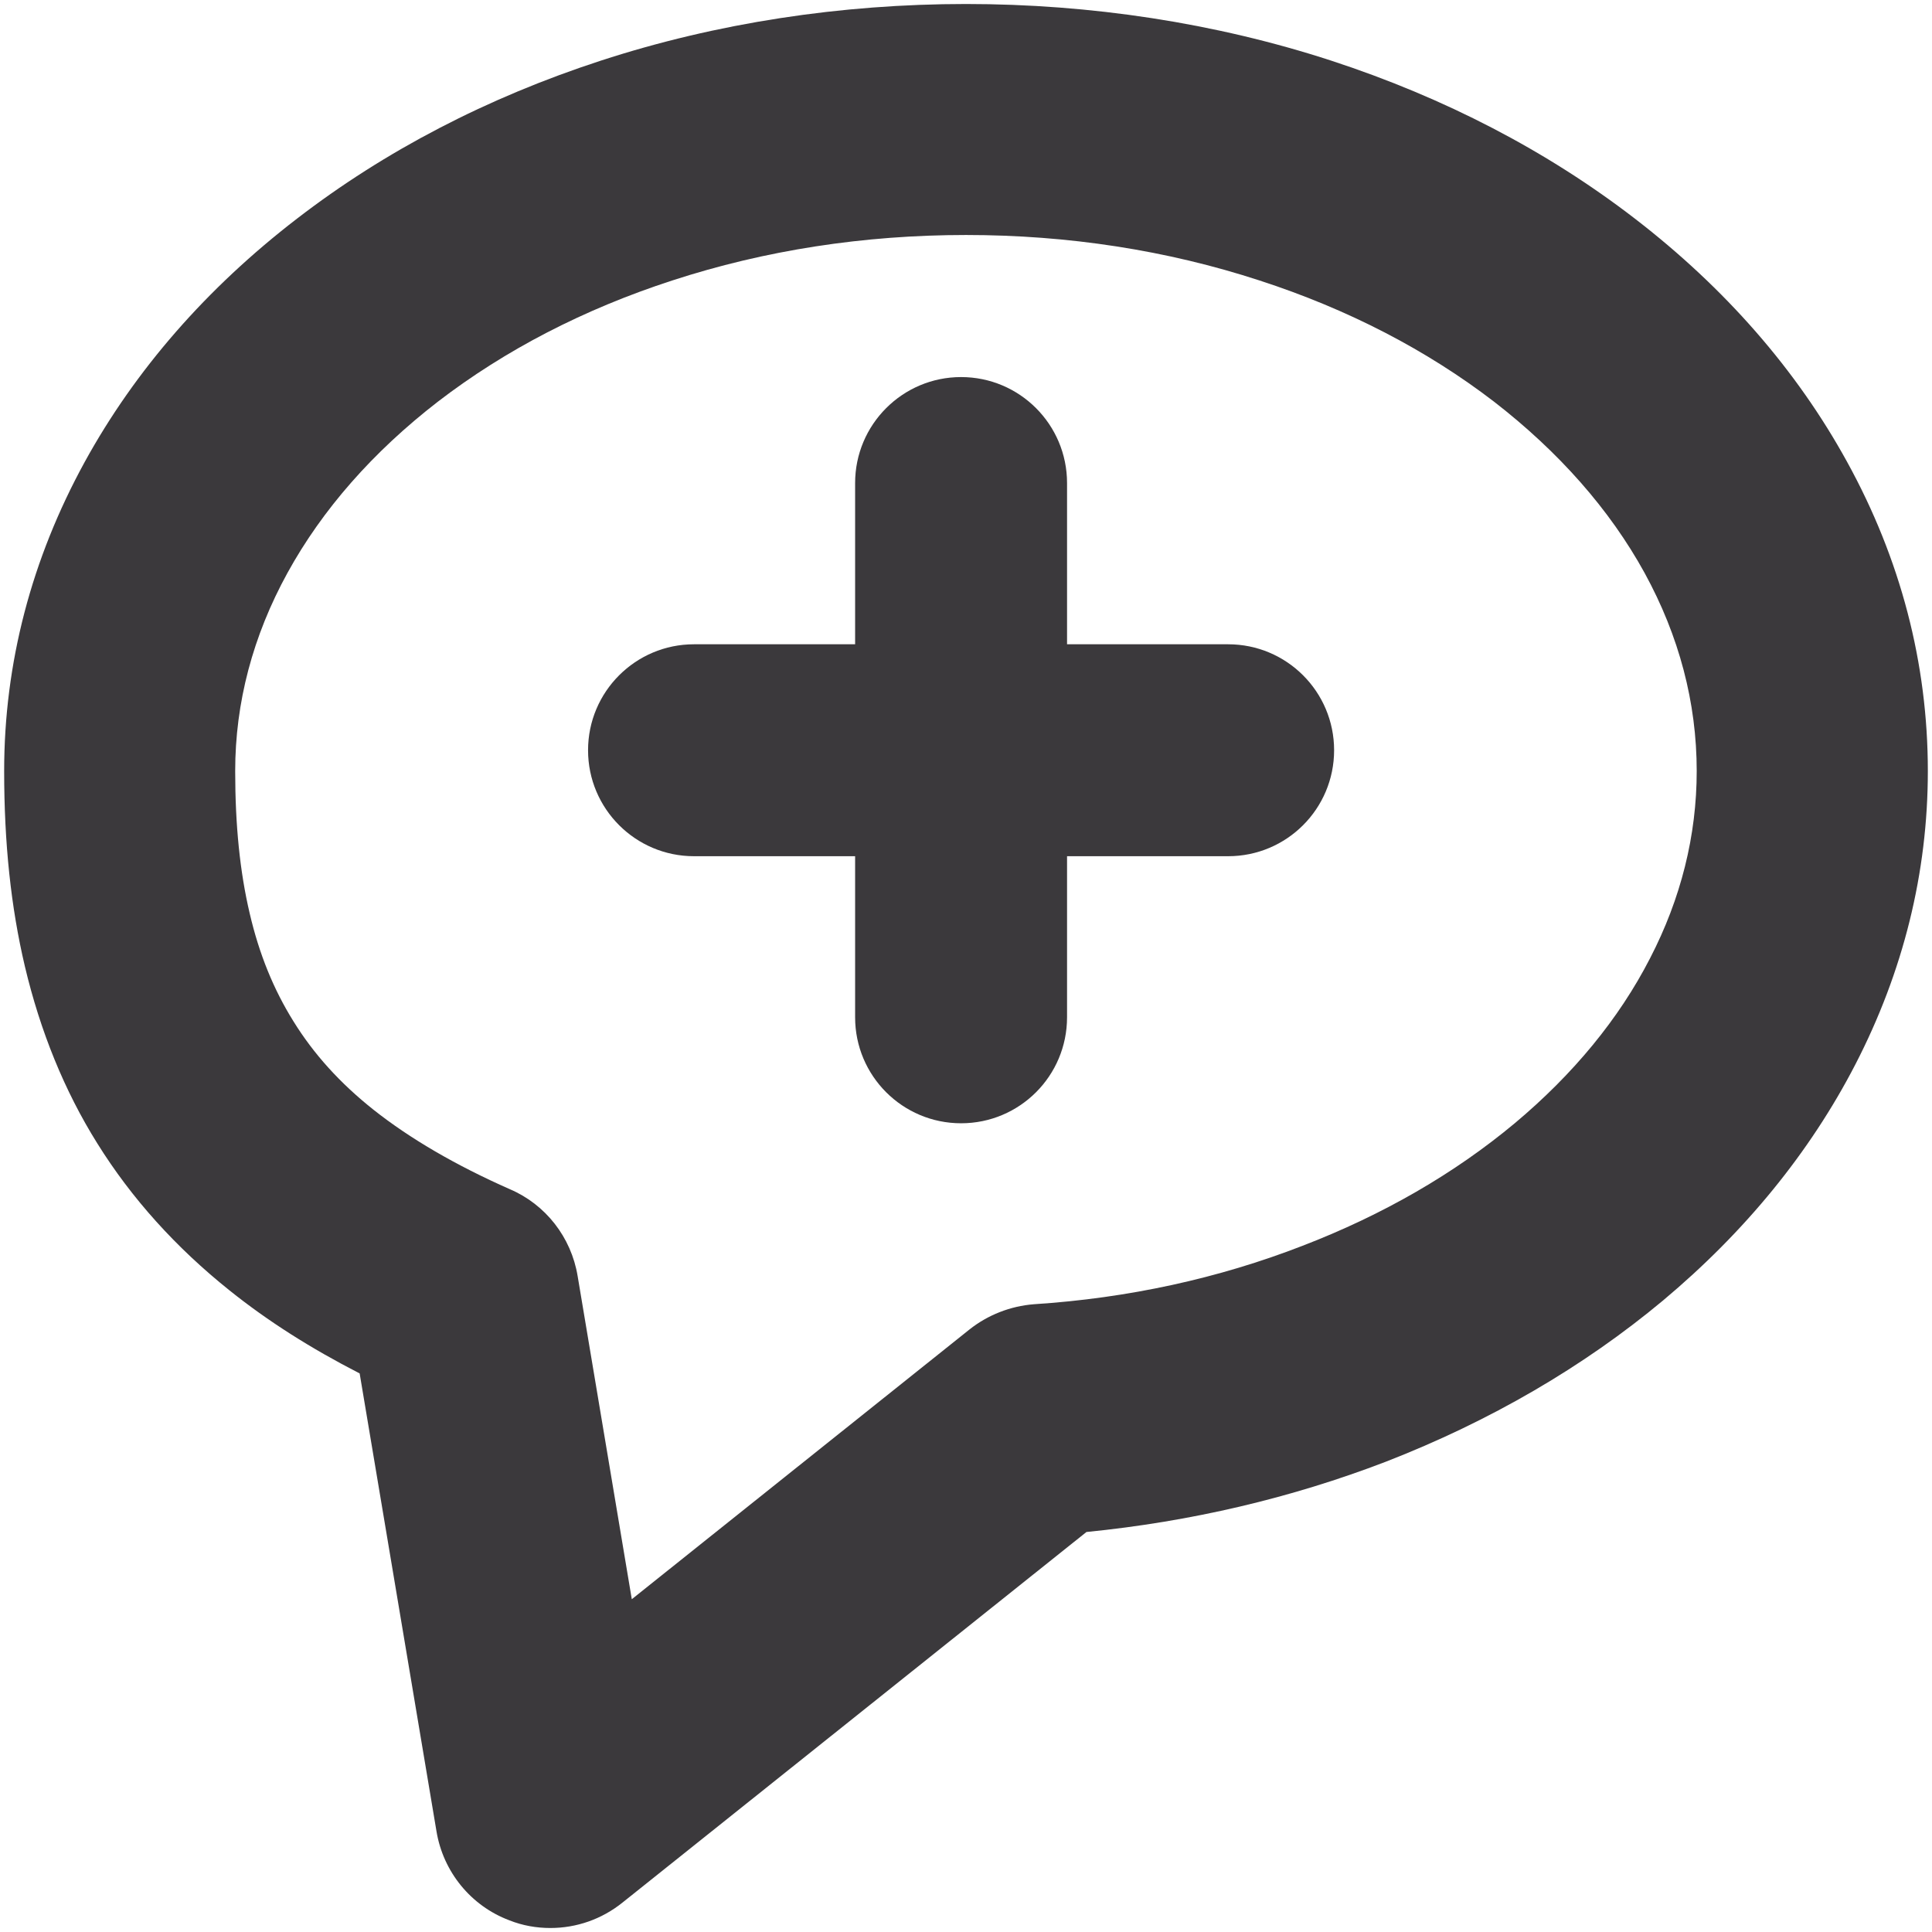
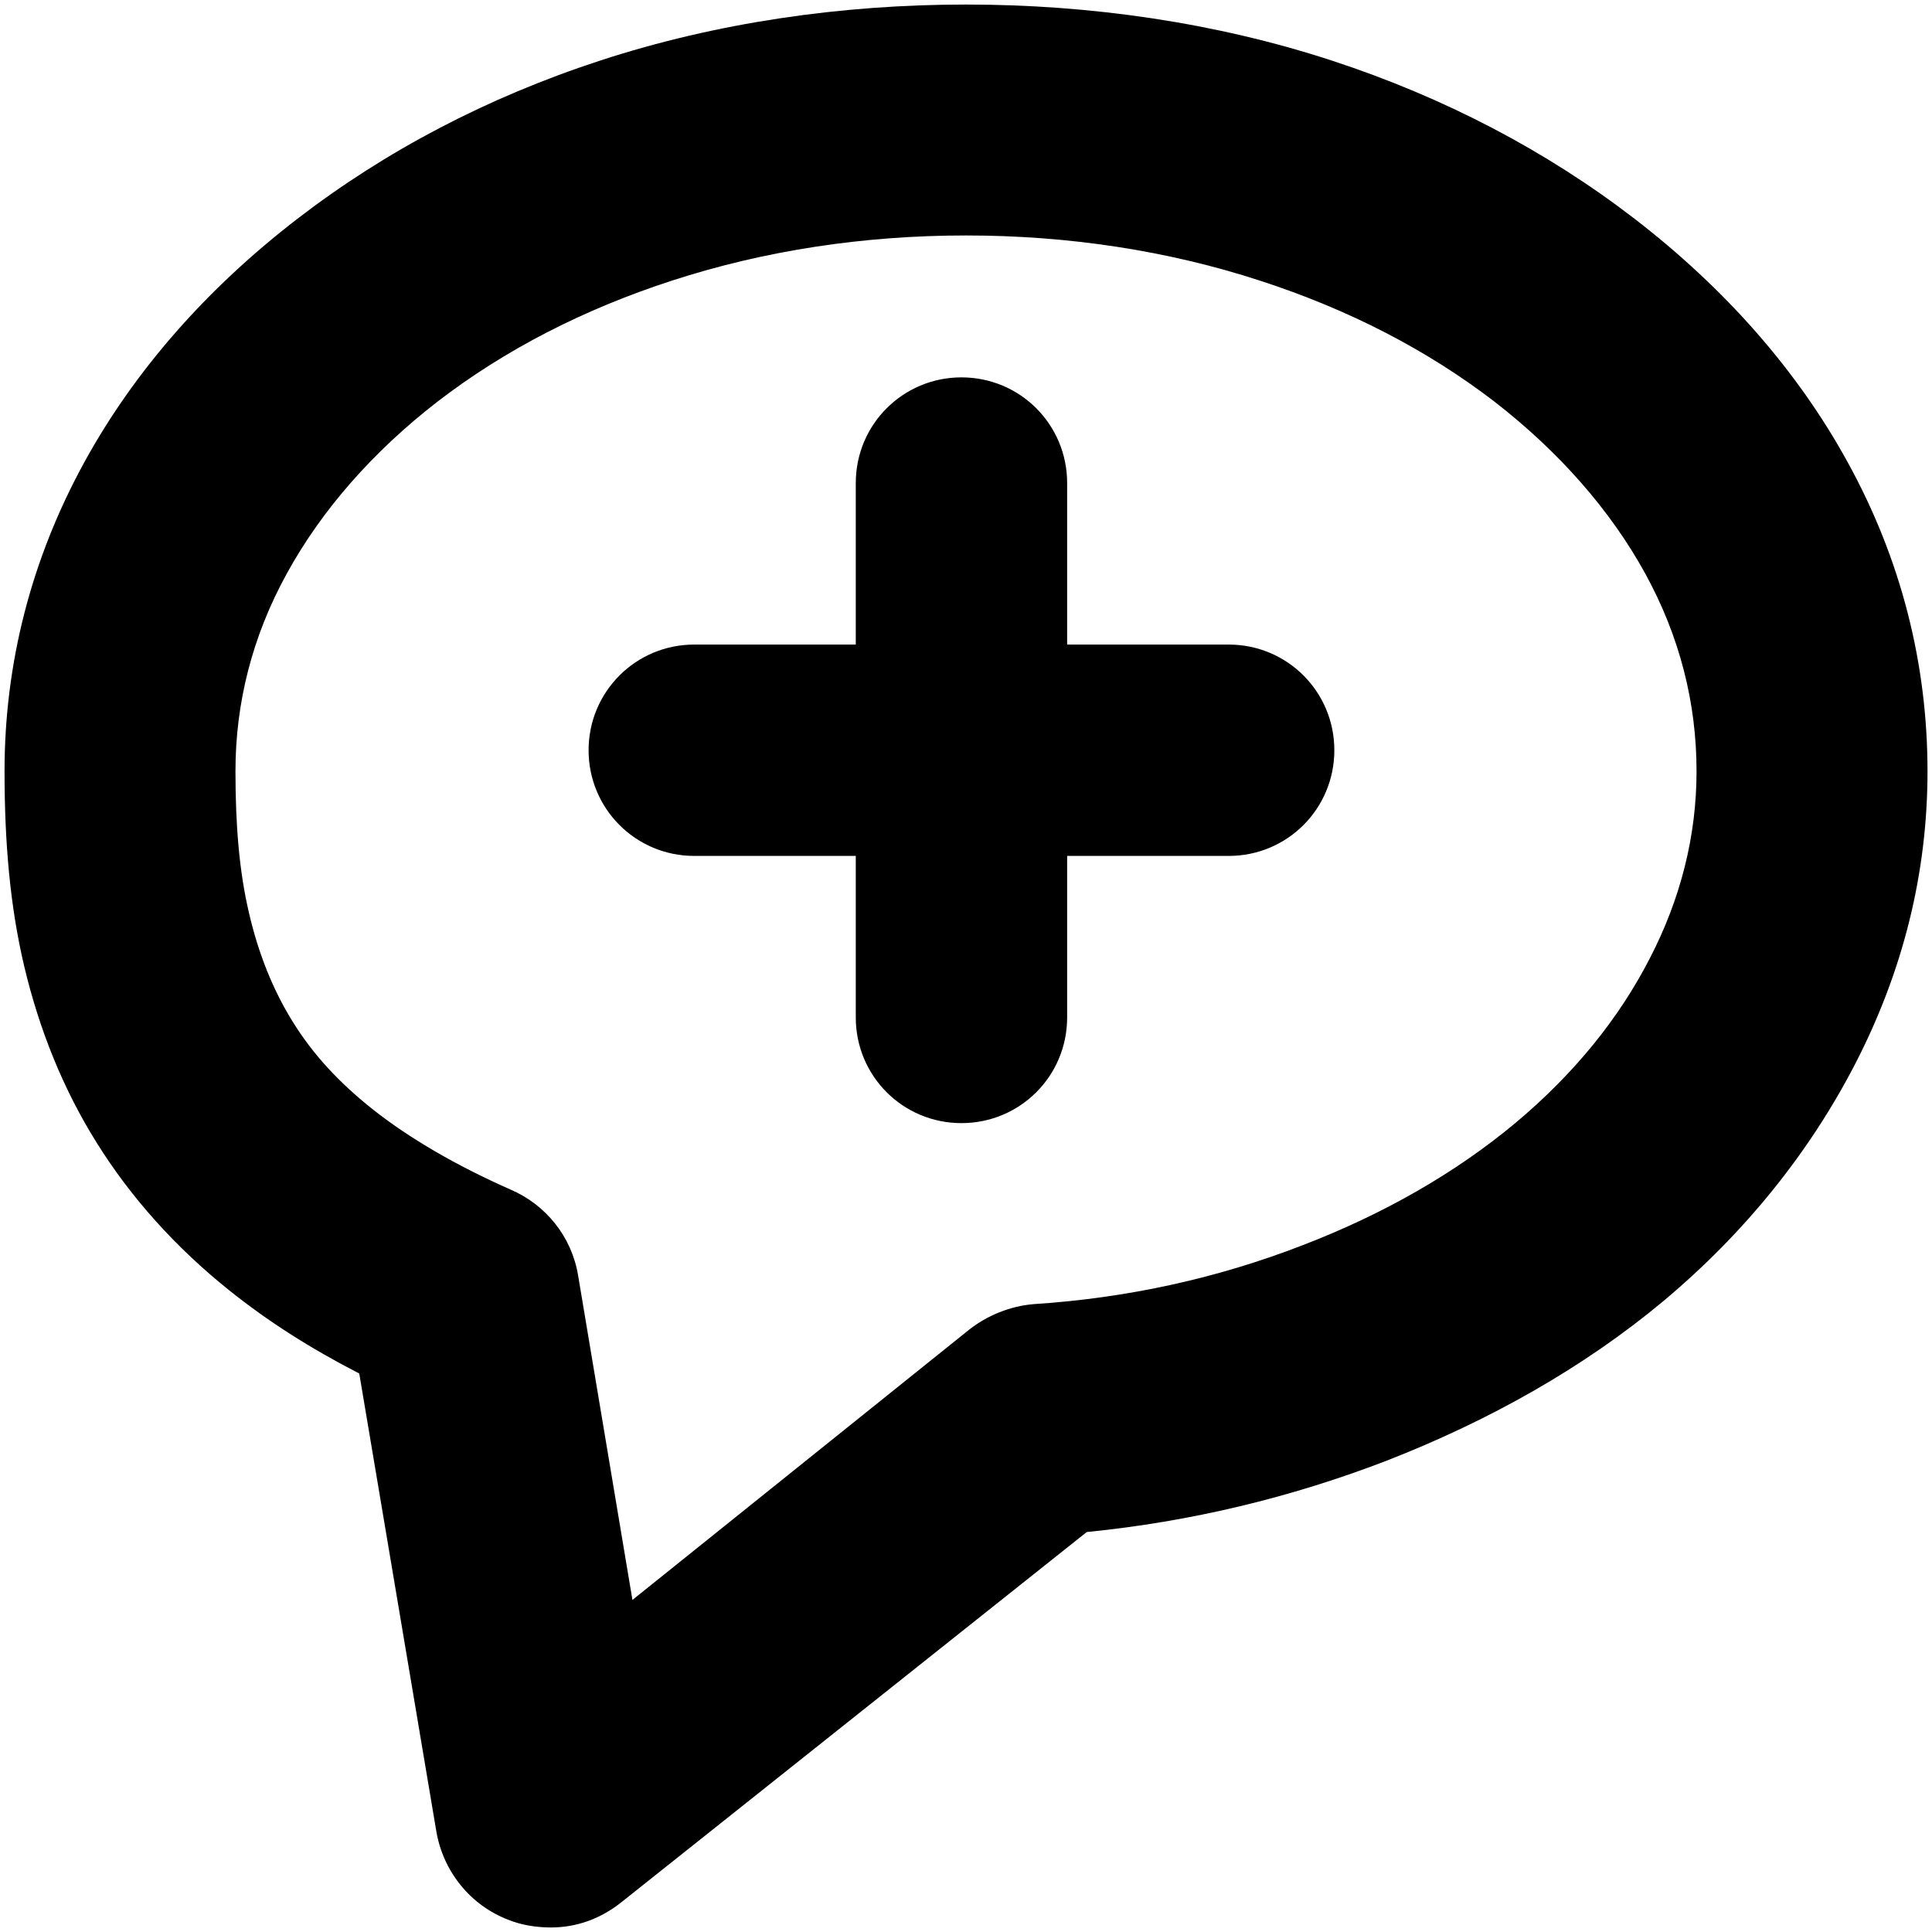
<svg xmlns="http://www.w3.org/2000/svg" version="1.1" width="40" height="40" id="svg2" xml:space="preserve">
  <defs id="defs6">
    <clipPath id="clipPath16">
      <path d="M 0,55 55,55 55,0 0,0 0,55 z" id="path18" />
    </clipPath>
  </defs>
-   <g transform="matrix(1.25,0,0,-1.25,-9.209125,49.7805)" id="g10">
-     <g id="g12">
-       <g clip-path="url(#clipPath16)" id="g14">
-         <g transform="translate(31.6572,33.3008)" id="g20" />
-         <g transform="translate(40.0303,27.0674)" id="g24">
-           <g transform="matrix(0.8345927,0,0,0.8345927,-5.333822,-3.116663)" id="g2992">
-             <path d="m 0,0 -3.196,0 0,3.199 c 0,1.162 -0.941,2.104 -2.103,2.104 -1.161,0 -2.103,-0.942 -2.103,-2.104 l 0,-3.199 -3.197,0 c -1.161,0 -2.103,-0.942 -2.103,-2.103 0,-1.161 0.942,-2.103 2.103,-2.103 l 3.197,0 0,-3.196 c 0,-1.164 0.942,-2.104 2.103,-2.104 1.162,0 2.103,0.94 2.103,2.104 l 0,3.196 3.196,0 c 1.164,0 2.104,0.942 2.104,2.103 C 2.104,-0.942 1.164,0 0,0" transform="translate(-8.3731,6.2334)" id="path22" style="fill:#3b393c;fill-opacity:1;fill-rule:nonzero;stroke:none" />
-             <path d="m 0,0 c -0.615,-1.198 -1.521,-2.298 -2.684,-3.272 -1.195,-0.997 -2.613,-1.817 -4.212,-2.432 -1.665,-0.647 -3.459,-1.039 -5.331,-1.16 -0.469,-0.037 -0.914,-0.213 -1.275,-0.498 l -6.705,-5.356 -1.075,6.414 c -0.127,0.768 -0.635,1.42 -1.345,1.723 -1.075,0.475 -1.982,1.004 -2.705,1.576 -0.666,0.529 -1.188,1.106 -1.591,1.758 -0.392,0.629 -0.678,1.328 -0.867,2.139 -0.194,0.823 -0.288,1.75 -0.288,2.826 0,1.356 0.35,2.681 1.037,3.931 0.693,1.261 1.699,2.404 2.984,3.398 1.336,1.027 2.9,1.837 4.652,2.406 1.842,0.601 3.803,0.903 5.831,0.903 2.024,0 3.986,-0.302 5.826,-0.903 1.752,-0.569 3.316,-1.379 4.654,-2.406 1.283,-0.994 2.295,-2.138 2.987,-3.398 C 0.579,6.396 0.927,5.074 0.927,3.718 0.927,2.439 0.615,1.188 0,0 m 3.91,9.856 c -1,1.821 -2.417,3.443 -4.209,4.824 -1.748,1.347 -3.781,2.402 -6.027,3.136 -4.6,1.499 -9.9,1.499 -14.496,0 -2.254,-0.735 -4.282,-1.789 -6.03,-3.136 -1.796,-1.382 -3.211,-3.006 -4.21,-4.824 -1.061,-1.934 -1.601,-4 -1.601,-6.138 0,-1.434 0.134,-2.701 0.411,-3.876 0.305,-1.286 0.784,-2.47 1.437,-3.513 0.68,-1.092 1.561,-2.068 2.624,-2.918 0.762,-0.611 1.613,-1.15 2.583,-1.648 l 1.525,-9.088 c 0.133,-0.803 0.682,-1.477 1.442,-1.764 0.267,-0.107 0.544,-0.154 0.818,-0.154 0.515,0 1.018,0.172 1.433,0.506 l 9.206,7.353 c 2.069,0.205 4.065,0.674 5.942,1.395 2.067,0.804 3.922,1.883 5.5,3.199 1.633,1.367 2.916,2.941 3.816,4.682 0.954,1.847 1.44,3.808 1.44,5.826 0,2.137 -0.539,4.204 -1.604,6.138" id="path26" style="fill:#3b393c;fill-opacity:1;fill-rule:nonzero;stroke:none" />
-           </g>
-         </g>
-       </g>
-     </g>
-   </g>
+   <path d="m 20,0.094 c -2.581,0 -5.165,0.374 -7.562,1.156 C 10.086,2.017 7.98,3.126 6.156,4.531 4.283,5.973 2.792,7.666 1.75,9.562 0.643,11.58 0.094,13.738 0.094,15.969 0.094,17.465 0.211,18.774 0.5,20 c 0.318,1.342 0.819,2.568 1.5,3.656 0.709,1.139 1.641,2.176 2.75,3.062 0.795,0.637 1.676,1.199 2.688,1.719 l 1.594,9.469 c 0.139,0.838 0.707,1.544 1.5,1.844 0.279,0.112 0.589,0.156 0.875,0.156 0.537,0 1.036,-0.183 1.469,-0.531 L 22.5,31.719 c 2.158,-0.214 4.229,-0.717 6.188,-1.469 2.156,-0.839 4.104,-1.94 5.75,-3.312 1.704,-1.426 3.03,-3.09 3.969,-4.906 0.995,-1.927 1.5,-3.957 1.5,-6.062 0,-2.229 -0.545,-4.389 -1.656,-6.406 C 37.207,7.663 35.713,5.972 33.844,4.531 32.02,3.126 29.906,2.016 27.562,1.25 25.163,0.468 22.581,0.094 20,0.094 z M 20,4.875 c 2.112,0 4.174,0.311 6.094,0.938 1.828,0.594 3.448,1.429 4.844,2.5 1.338,1.037 2.403,2.248 3.125,3.562 0.716,1.307 1.062,2.679 1.062,4.094 0,1.334 -0.327,2.636 -0.969,3.875 -0.642,1.25 -1.568,2.39 -2.781,3.406 -1.247,1.04 -2.738,1.89 -4.406,2.531 -1.737,0.675 -3.61,1.093 -5.562,1.219 -0.489,0.039 -0.967,0.234 -1.344,0.531 l -6.969,5.594 -1.125,-6.719 C 11.836,25.605 11.303,24.941 10.562,24.625 9.441,24.129 8.473,23.565 7.719,22.969 7.024,22.417 6.483,21.836 6.062,21.156 5.654,20.5 5.353,19.752 5.156,18.906 4.954,18.048 4.875,17.091 4.875,15.969 4.875,14.554 5.221,13.179 5.938,11.875 6.66,10.559 7.722,9.349 9.062,8.312 10.456,7.241 12.078,6.406 13.906,5.812 15.828,5.186 17.884,4.875 20,4.875 z m -0.094,2.938 c -1.211,0 -2.188,0.975 -2.188,2.188 l 0,3.344 -3.344,0 c -1.211,0 -2.188,0.976 -2.188,2.188 0,1.211 0.976,2.188 2.188,2.188 l 3.344,0 0,3.344 c 0,1.214 0.976,2.188 2.188,2.188 1.212,0 2.188,-0.973 2.188,-2.188 l 0,-3.344 3.344,0 c 1.214,0 2.188,-0.976 2.188,-2.188 0,-1.211 -0.973,-2.188 -2.188,-2.188 l -3.344,0 0,-3.344 c 0,-1.212 -0.975,-2.188 -2.188,-2.188 z" id="path22" style="fill:#000000;fill-opacity:1;fill-rule:nonzero;stroke:none" />
</svg>
